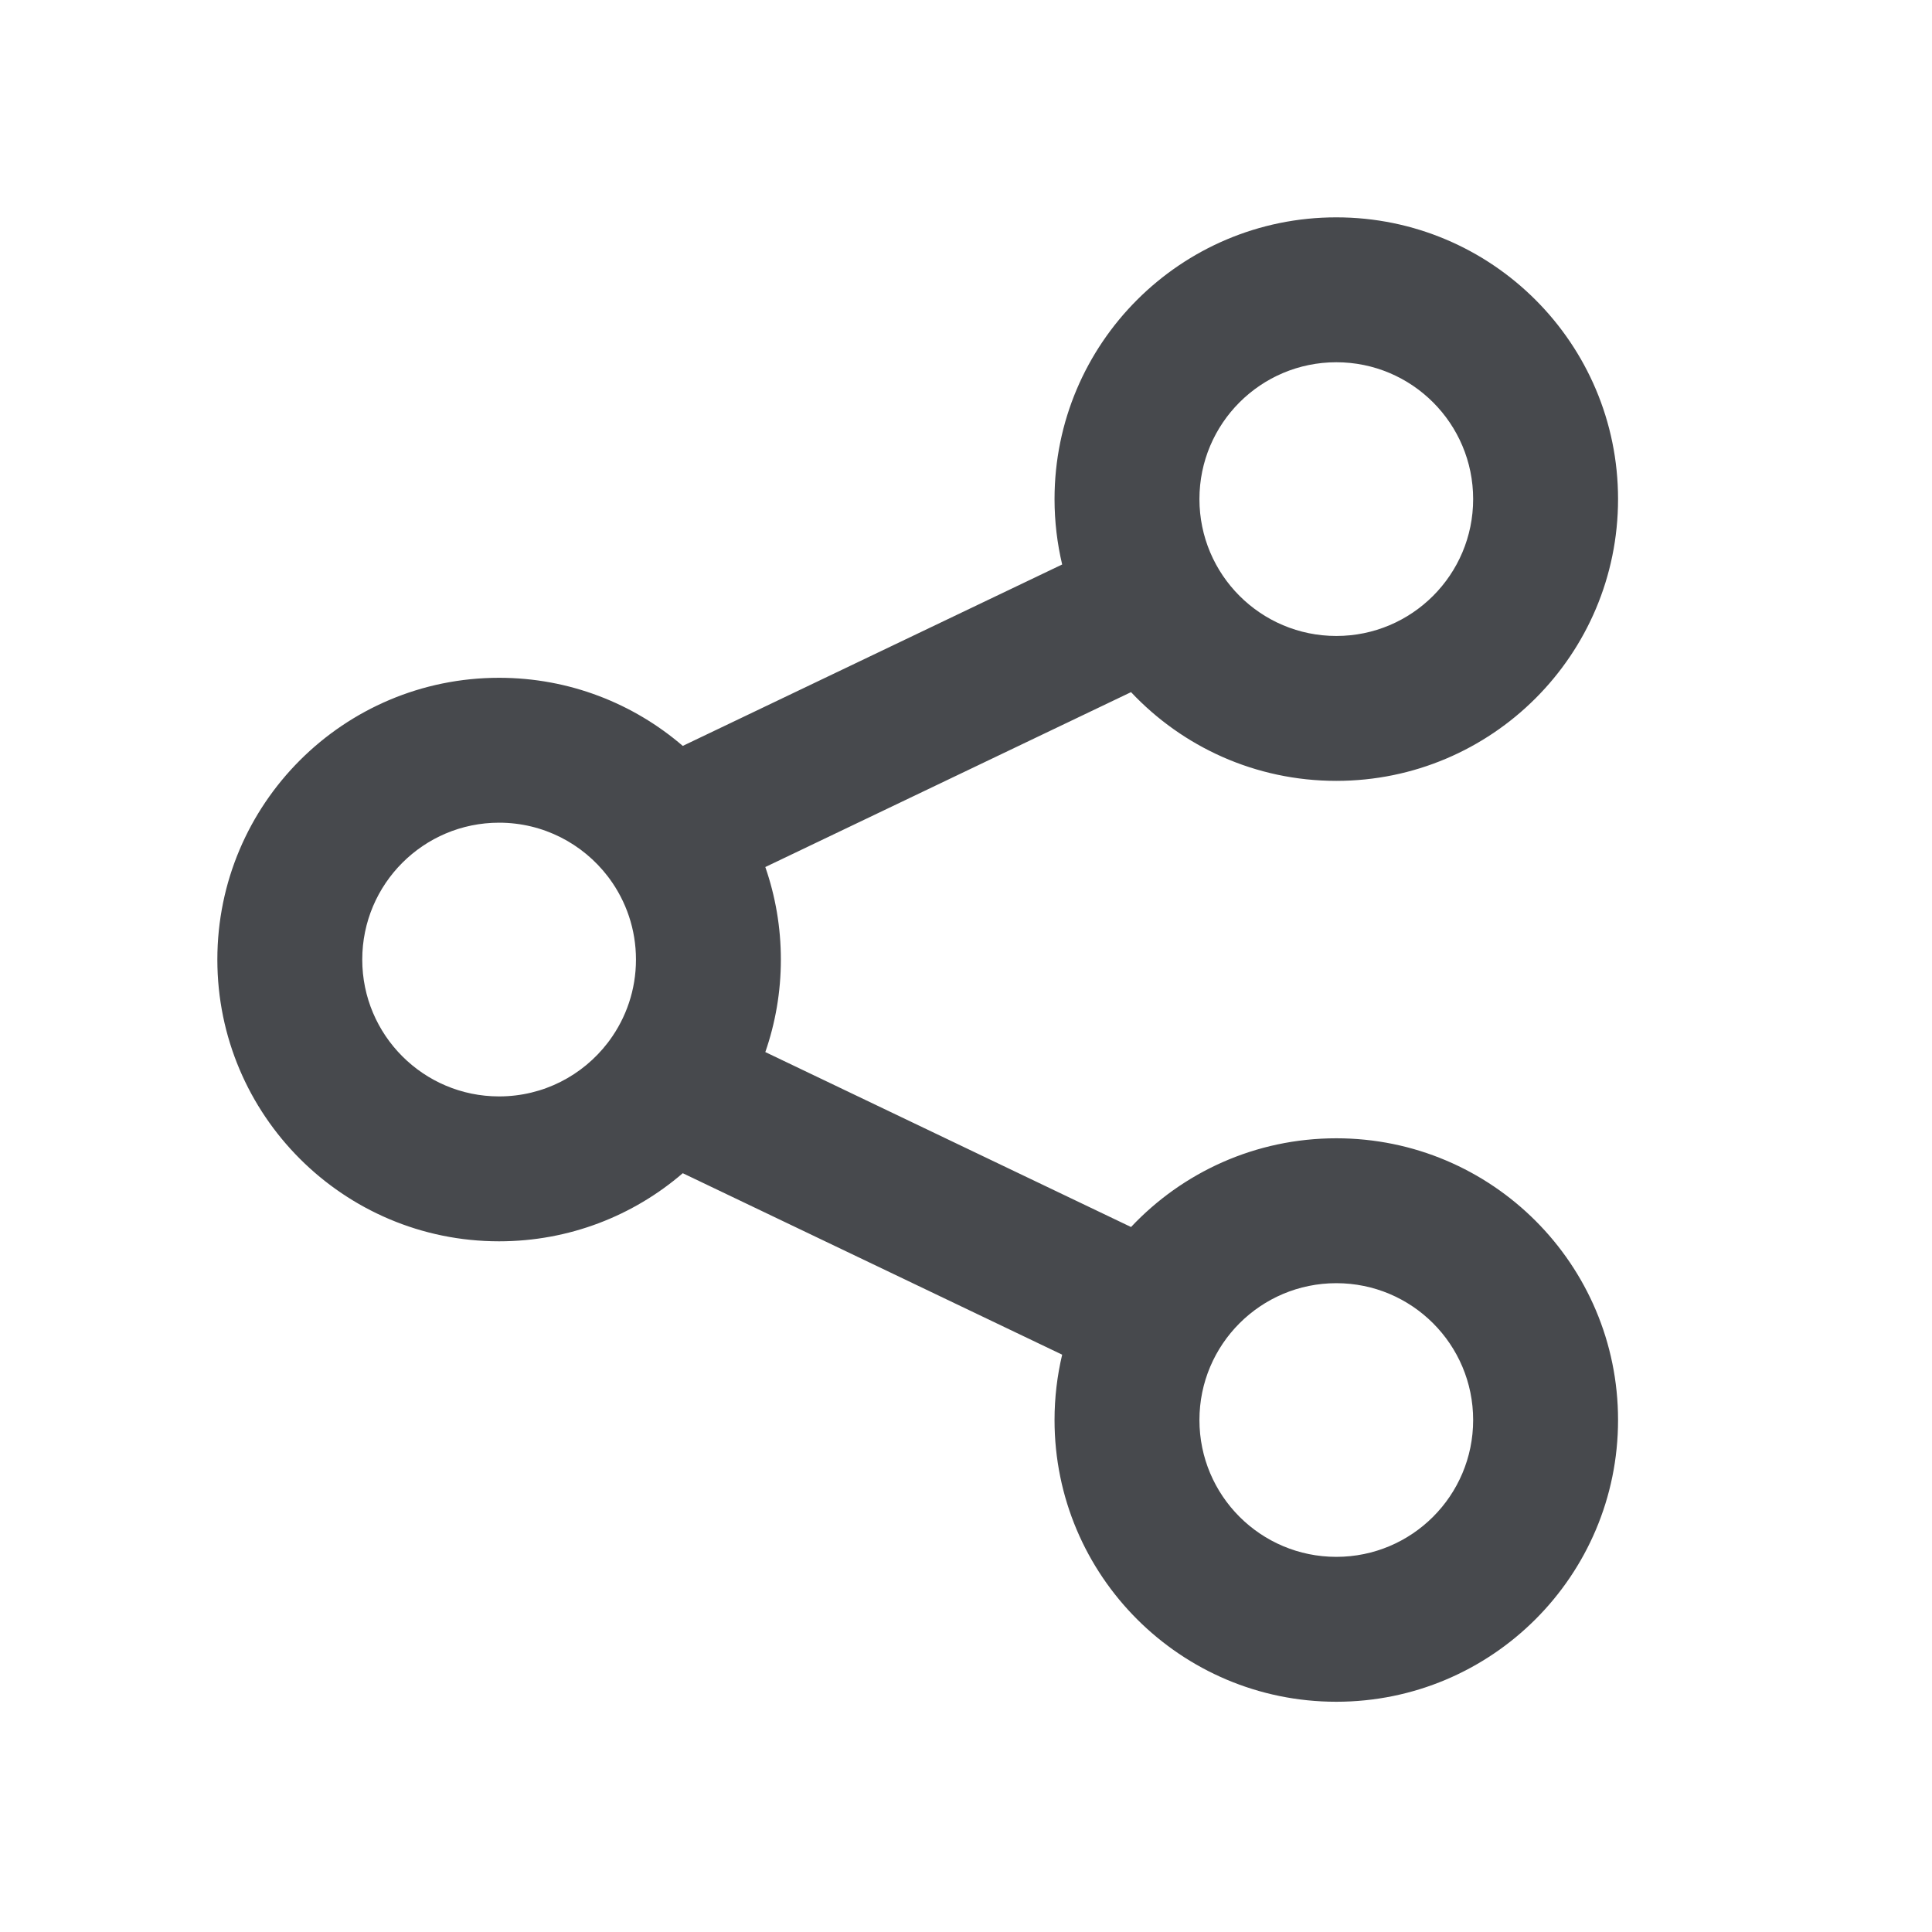
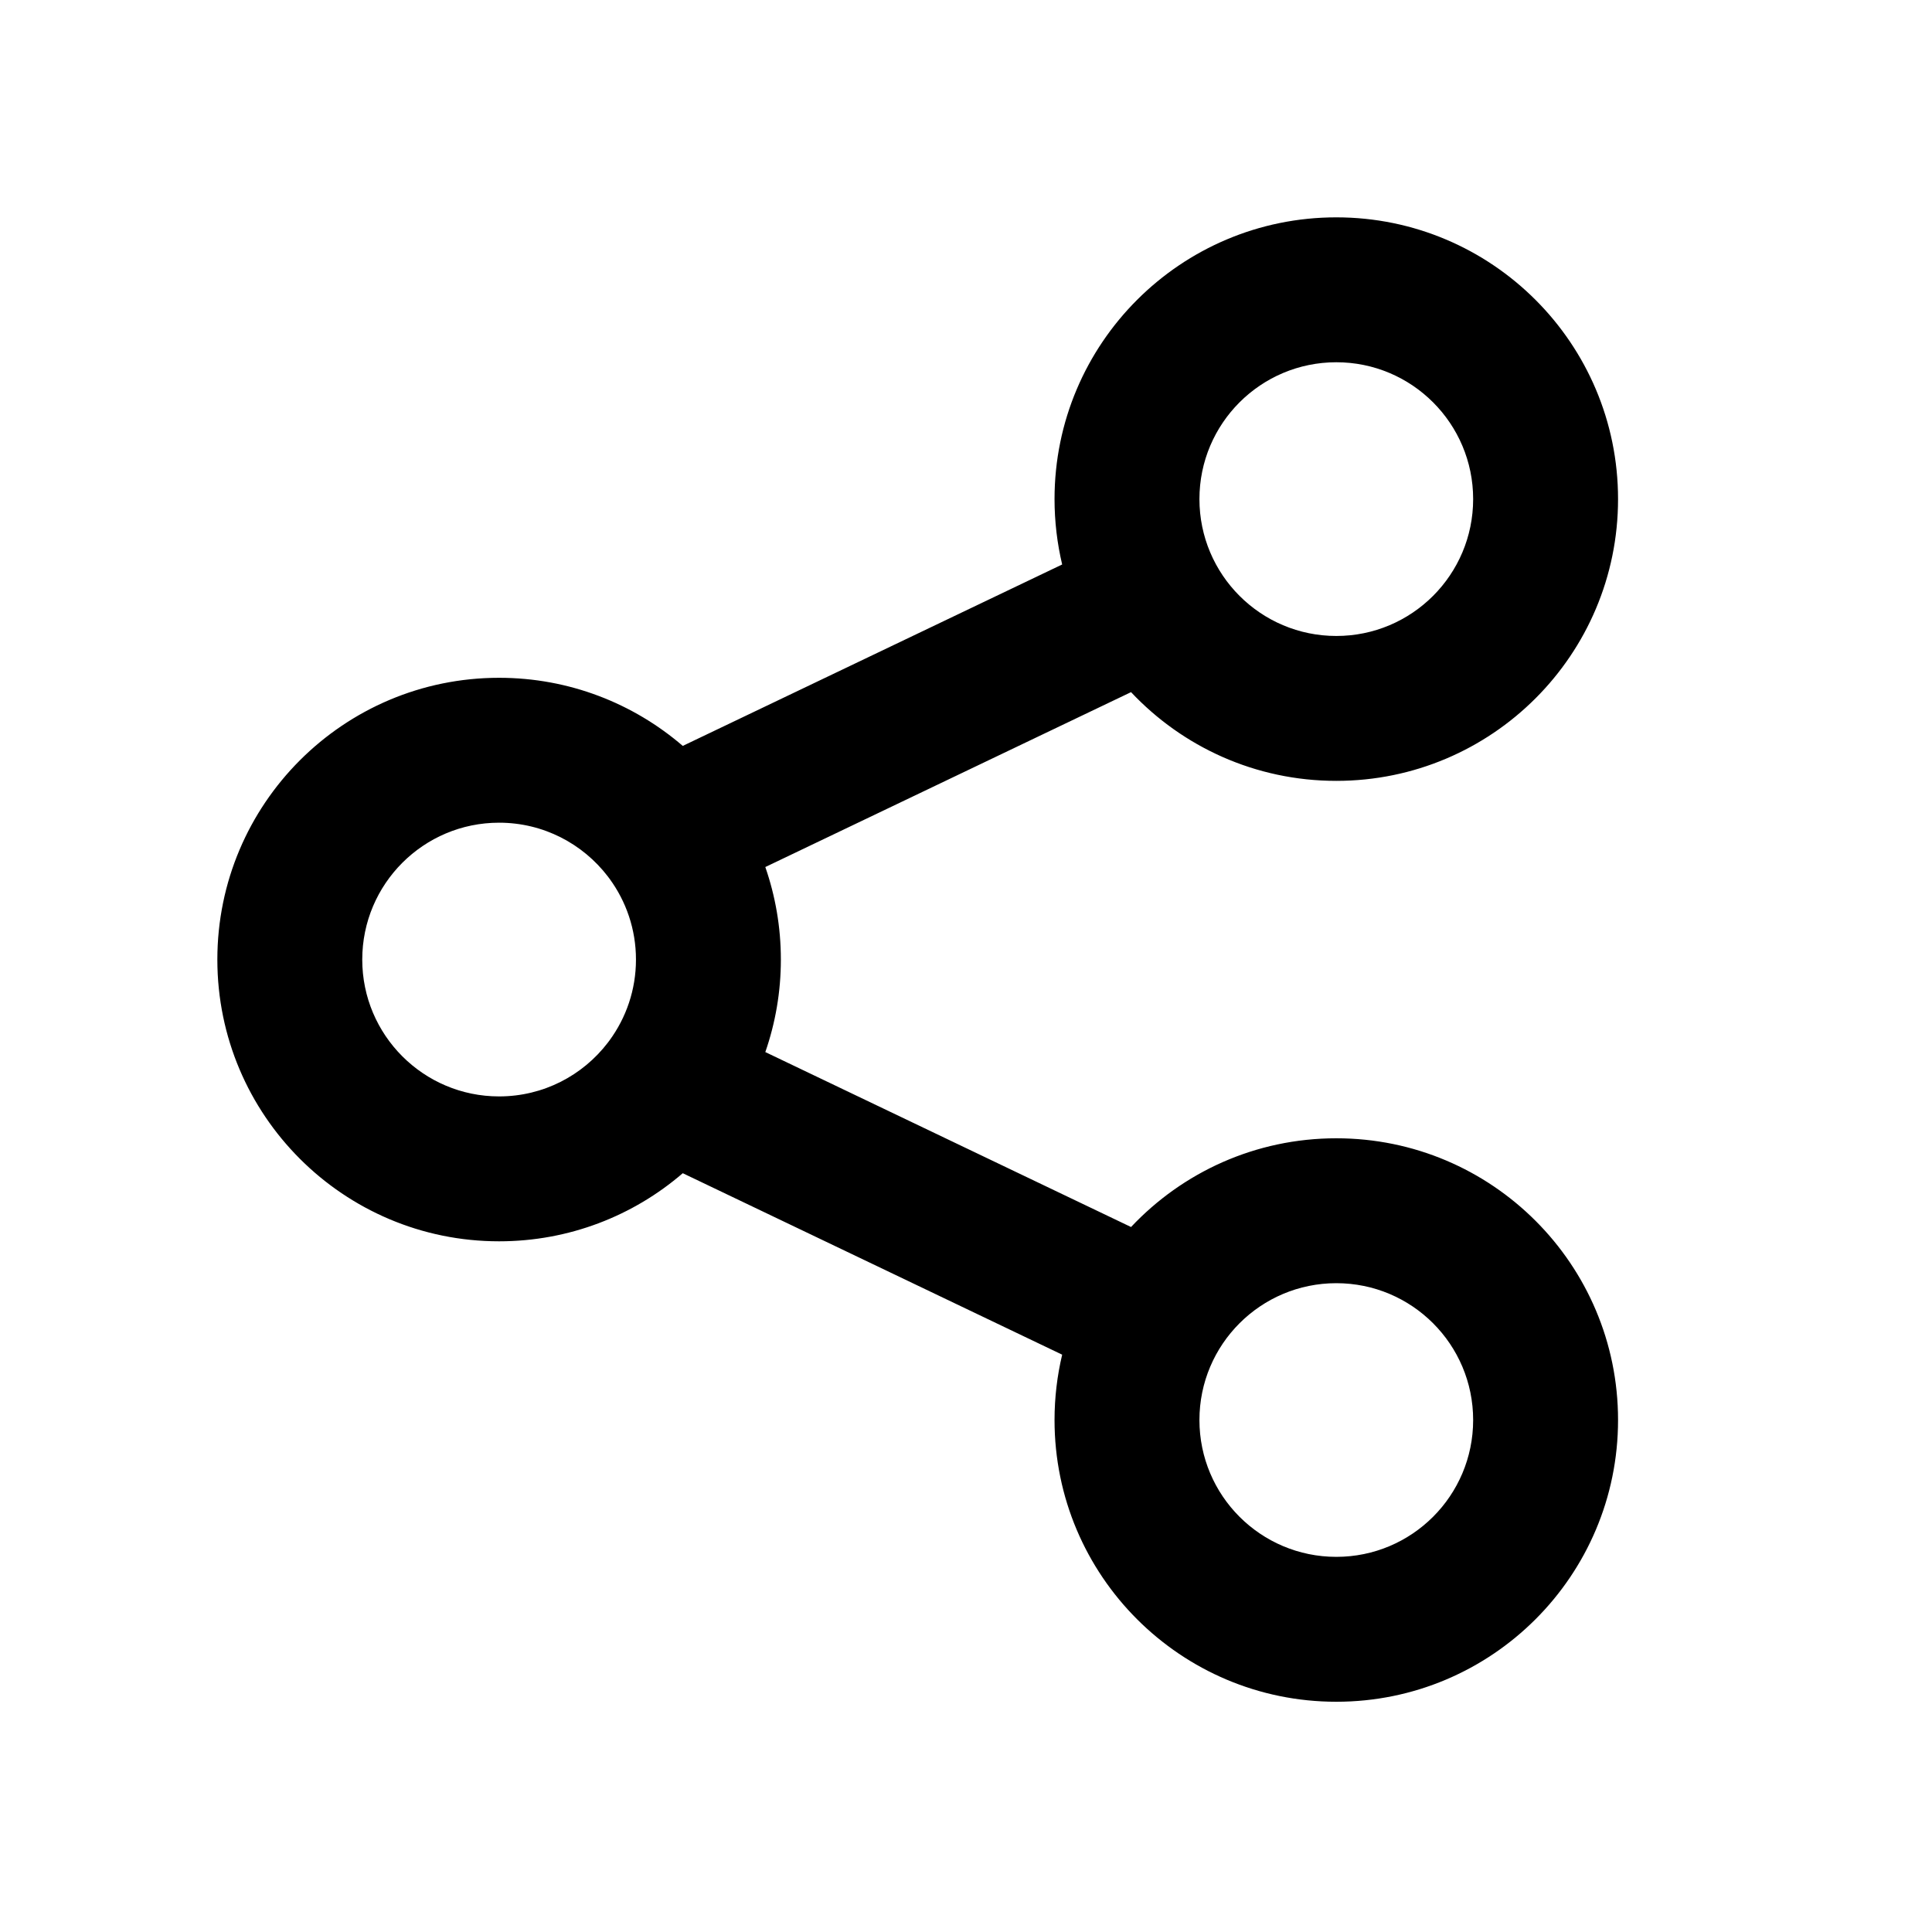
<svg xmlns="http://www.w3.org/2000/svg" width="40" height="40" viewBox="0 0 40 40" fill="none">
-   <path fill-rule="evenodd" clip-rule="evenodd" d="M27.667 7.5C26.102 7.5 24.833 8.769 24.833 10.333C24.833 11.898 26.102 13.167 27.667 13.167C29.232 13.167 30.5 11.898 30.5 10.333C30.5 8.769 29.232 7.5 27.667 7.5ZM21.833 10.333C21.833 7.112 24.445 4.5 27.667 4.5C30.888 4.5 33.5 7.112 33.5 10.333C33.5 13.555 30.888 16.167 27.667 16.167C25.991 16.167 24.481 15.461 23.417 14.33L15.845 17.951C16.053 18.551 16.167 19.196 16.167 19.867C16.167 20.538 16.053 21.182 15.845 21.782L23.417 25.404C24.481 24.273 25.991 23.567 27.667 23.567C30.888 23.567 33.5 26.178 33.5 29.4C33.5 32.622 30.888 35.233 27.667 35.233C24.445 35.233 21.833 32.622 21.833 29.4C21.833 28.934 21.888 28.481 21.991 28.047L14.136 24.29C13.115 25.169 11.786 25.7 10.333 25.7C7.112 25.7 4.5 23.088 4.5 19.867C4.5 16.645 7.112 14.033 10.333 14.033C11.786 14.033 13.115 14.565 14.136 15.443L21.991 11.687C21.888 11.252 21.833 10.799 21.833 10.333ZM12.583 18.144C12.065 17.469 11.25 17.033 10.333 17.033C8.769 17.033 7.5 18.302 7.5 19.867C7.5 21.431 8.769 22.7 10.333 22.7C11.25 22.7 12.065 22.265 12.583 21.589C12.595 21.573 12.607 21.557 12.619 21.541C12.963 21.072 13.167 20.493 13.167 19.867C13.167 19.24 12.963 18.661 12.619 18.192C12.607 18.176 12.595 18.16 12.583 18.144ZM27.667 26.567C26.102 26.567 24.833 27.835 24.833 29.4C24.833 30.965 26.102 32.233 27.667 32.233C29.232 32.233 30.5 30.965 30.5 29.4C30.5 27.835 29.232 26.567 27.667 26.567Z" fill="#47494D" />
+   <path fill-rule="evenodd" clip-rule="evenodd" d="M27.667 7.5C26.102 7.5 24.833 8.769 24.833 10.333C24.833 11.898 26.102 13.167 27.667 13.167C29.232 13.167 30.5 11.898 30.5 10.333C30.5 8.769 29.232 7.5 27.667 7.5ZM21.833 10.333C21.833 7.112 24.445 4.5 27.667 4.5C30.888 4.5 33.5 7.112 33.5 10.333C33.5 13.555 30.888 16.167 27.667 16.167C25.991 16.167 24.481 15.461 23.417 14.33L15.845 17.951C16.053 18.551 16.167 19.196 16.167 19.867C16.167 20.538 16.053 21.182 15.845 21.782L23.417 25.404C24.481 24.273 25.991 23.567 27.667 23.567C30.888 23.567 33.5 26.178 33.5 29.4C33.5 32.622 30.888 35.233 27.667 35.233C24.445 35.233 21.833 32.622 21.833 29.4C21.833 28.934 21.888 28.481 21.991 28.047L14.136 24.29C13.115 25.169 11.786 25.7 10.333 25.7C7.112 25.7 4.5 23.088 4.5 19.867C4.5 16.645 7.112 14.033 10.333 14.033C11.786 14.033 13.115 14.565 14.136 15.443L21.991 11.687C21.888 11.252 21.833 10.799 21.833 10.333ZM12.583 18.144C12.065 17.469 11.25 17.033 10.333 17.033C8.769 17.033 7.5 18.302 7.5 19.867C7.5 21.431 8.769 22.7 10.333 22.7C11.25 22.7 12.065 22.265 12.583 21.589C12.595 21.573 12.607 21.557 12.619 21.541C12.963 21.072 13.167 20.493 13.167 19.867C13.167 19.24 12.963 18.661 12.619 18.192C12.607 18.176 12.595 18.16 12.583 18.144ZM27.667 26.567C26.102 26.567 24.833 27.835 24.833 29.4C24.833 30.965 26.102 32.233 27.667 32.233C29.232 32.233 30.5 30.965 30.5 29.4C30.5 27.835 29.232 26.567 27.667 26.567Z" fill="currentColor" />
</svg>
